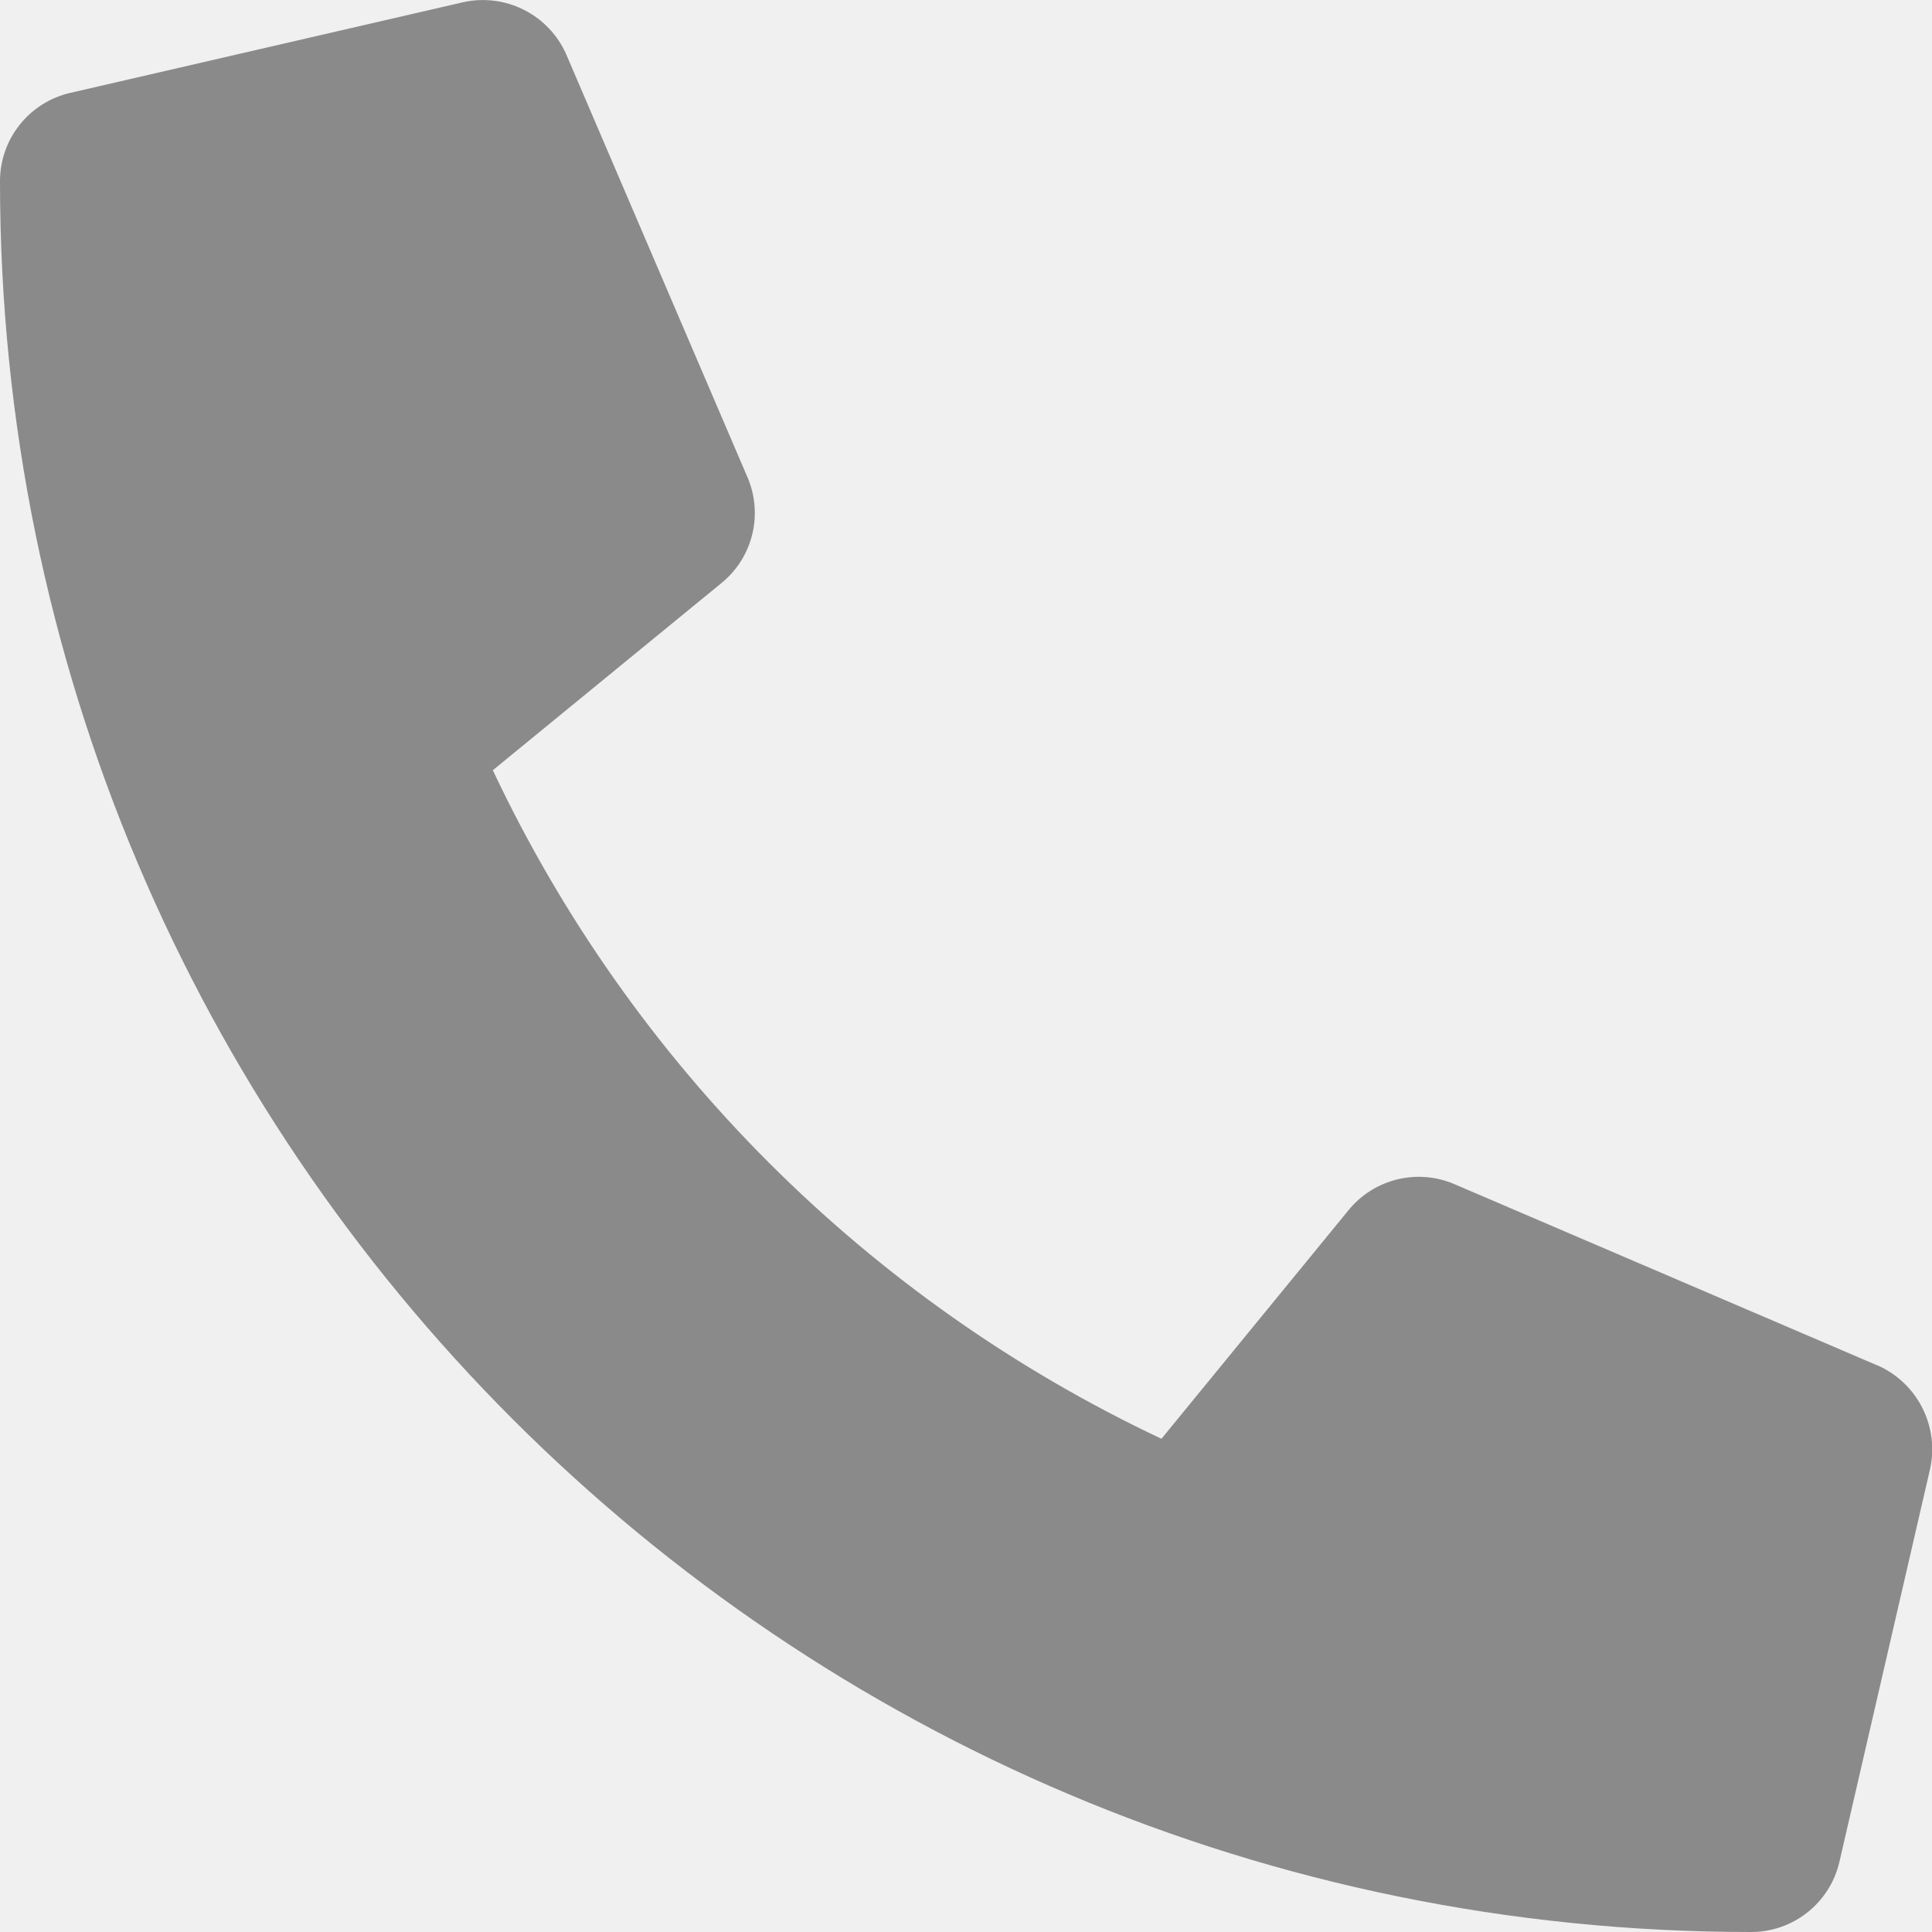
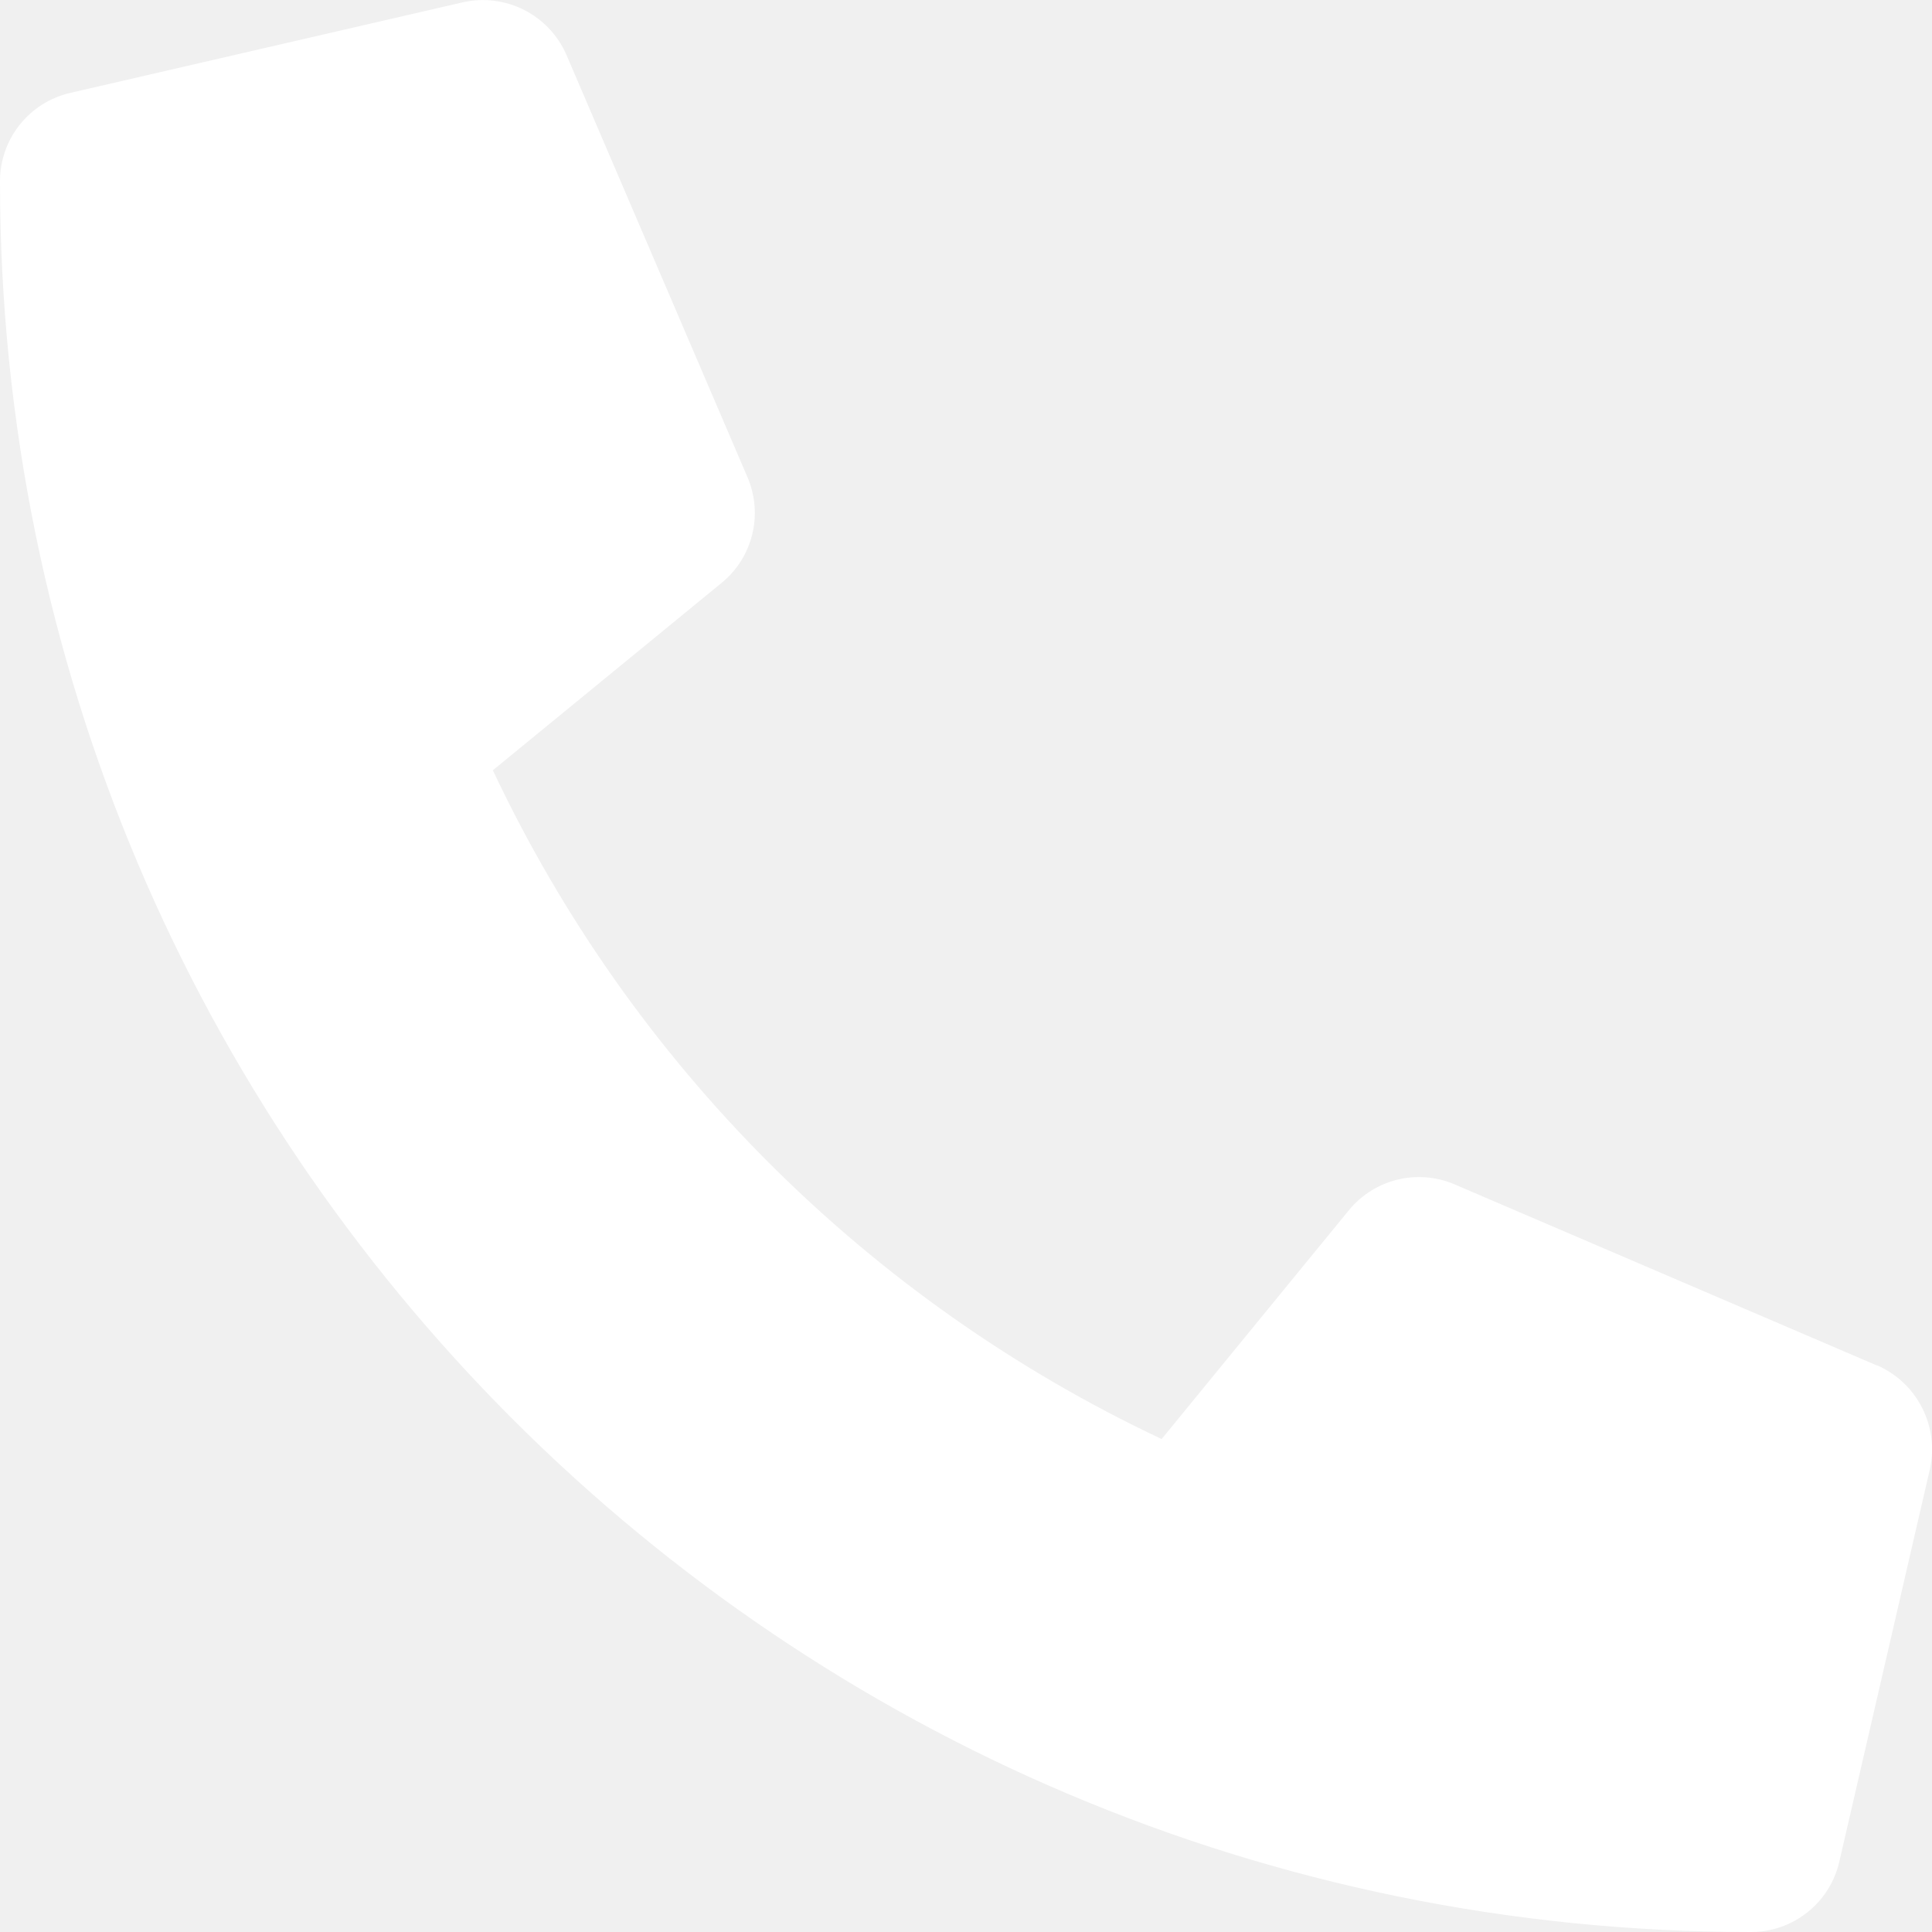
- <svg xmlns="http://www.w3.org/2000/svg" width="24" height="24" viewBox="0 0 24 24">
-   <defs>
-     <style>.a{fill:#8a8a8a;}</style>
-   </defs>
-   <path class="a" d="M23.315,16.959l-5.25-2.25a1.125,1.125,0,0,0-1.312.323l-2.325,2.841A17.375,17.375,0,0,1,6.122,9.568L8.962,7.243A1.122,1.122,0,0,0,9.286,5.93L7.036.68A1.132,1.132,0,0,0,5.747.029L.872,1.154A1.125,1.125,0,0,0,0,2.25,21.747,21.747,0,0,0,21.75,24a1.125,1.125,0,0,0,1.1-.872l1.125-4.875a1.139,1.139,0,0,0-.657-1.294Z" transform="translate(0 0)" />
+ <svg xmlns="http://www.w3.org/2000/svg" width="19.667" height="19.667" viewBox="0 0 19.667 19.667">
+   <path id="Phone" d="M19.106,13.9l-4.3-1.844a.922.922,0,0,0-1.076.265l-1.905,2.328A14.238,14.238,0,0,1,5.017,7.841L7.344,5.935A.92.92,0,0,0,7.61,4.86L5.766.558A.928.928,0,0,0,4.709.024L.714.946a.922.922,0,0,0-.714.9A17.821,17.821,0,0,0,17.823,19.667a.922.922,0,0,0,.9-.714l.922-3.995a.933.933,0,0,0-.538-1.06Z" transform="translate(0 0)" fill="#fff" />
</svg>
